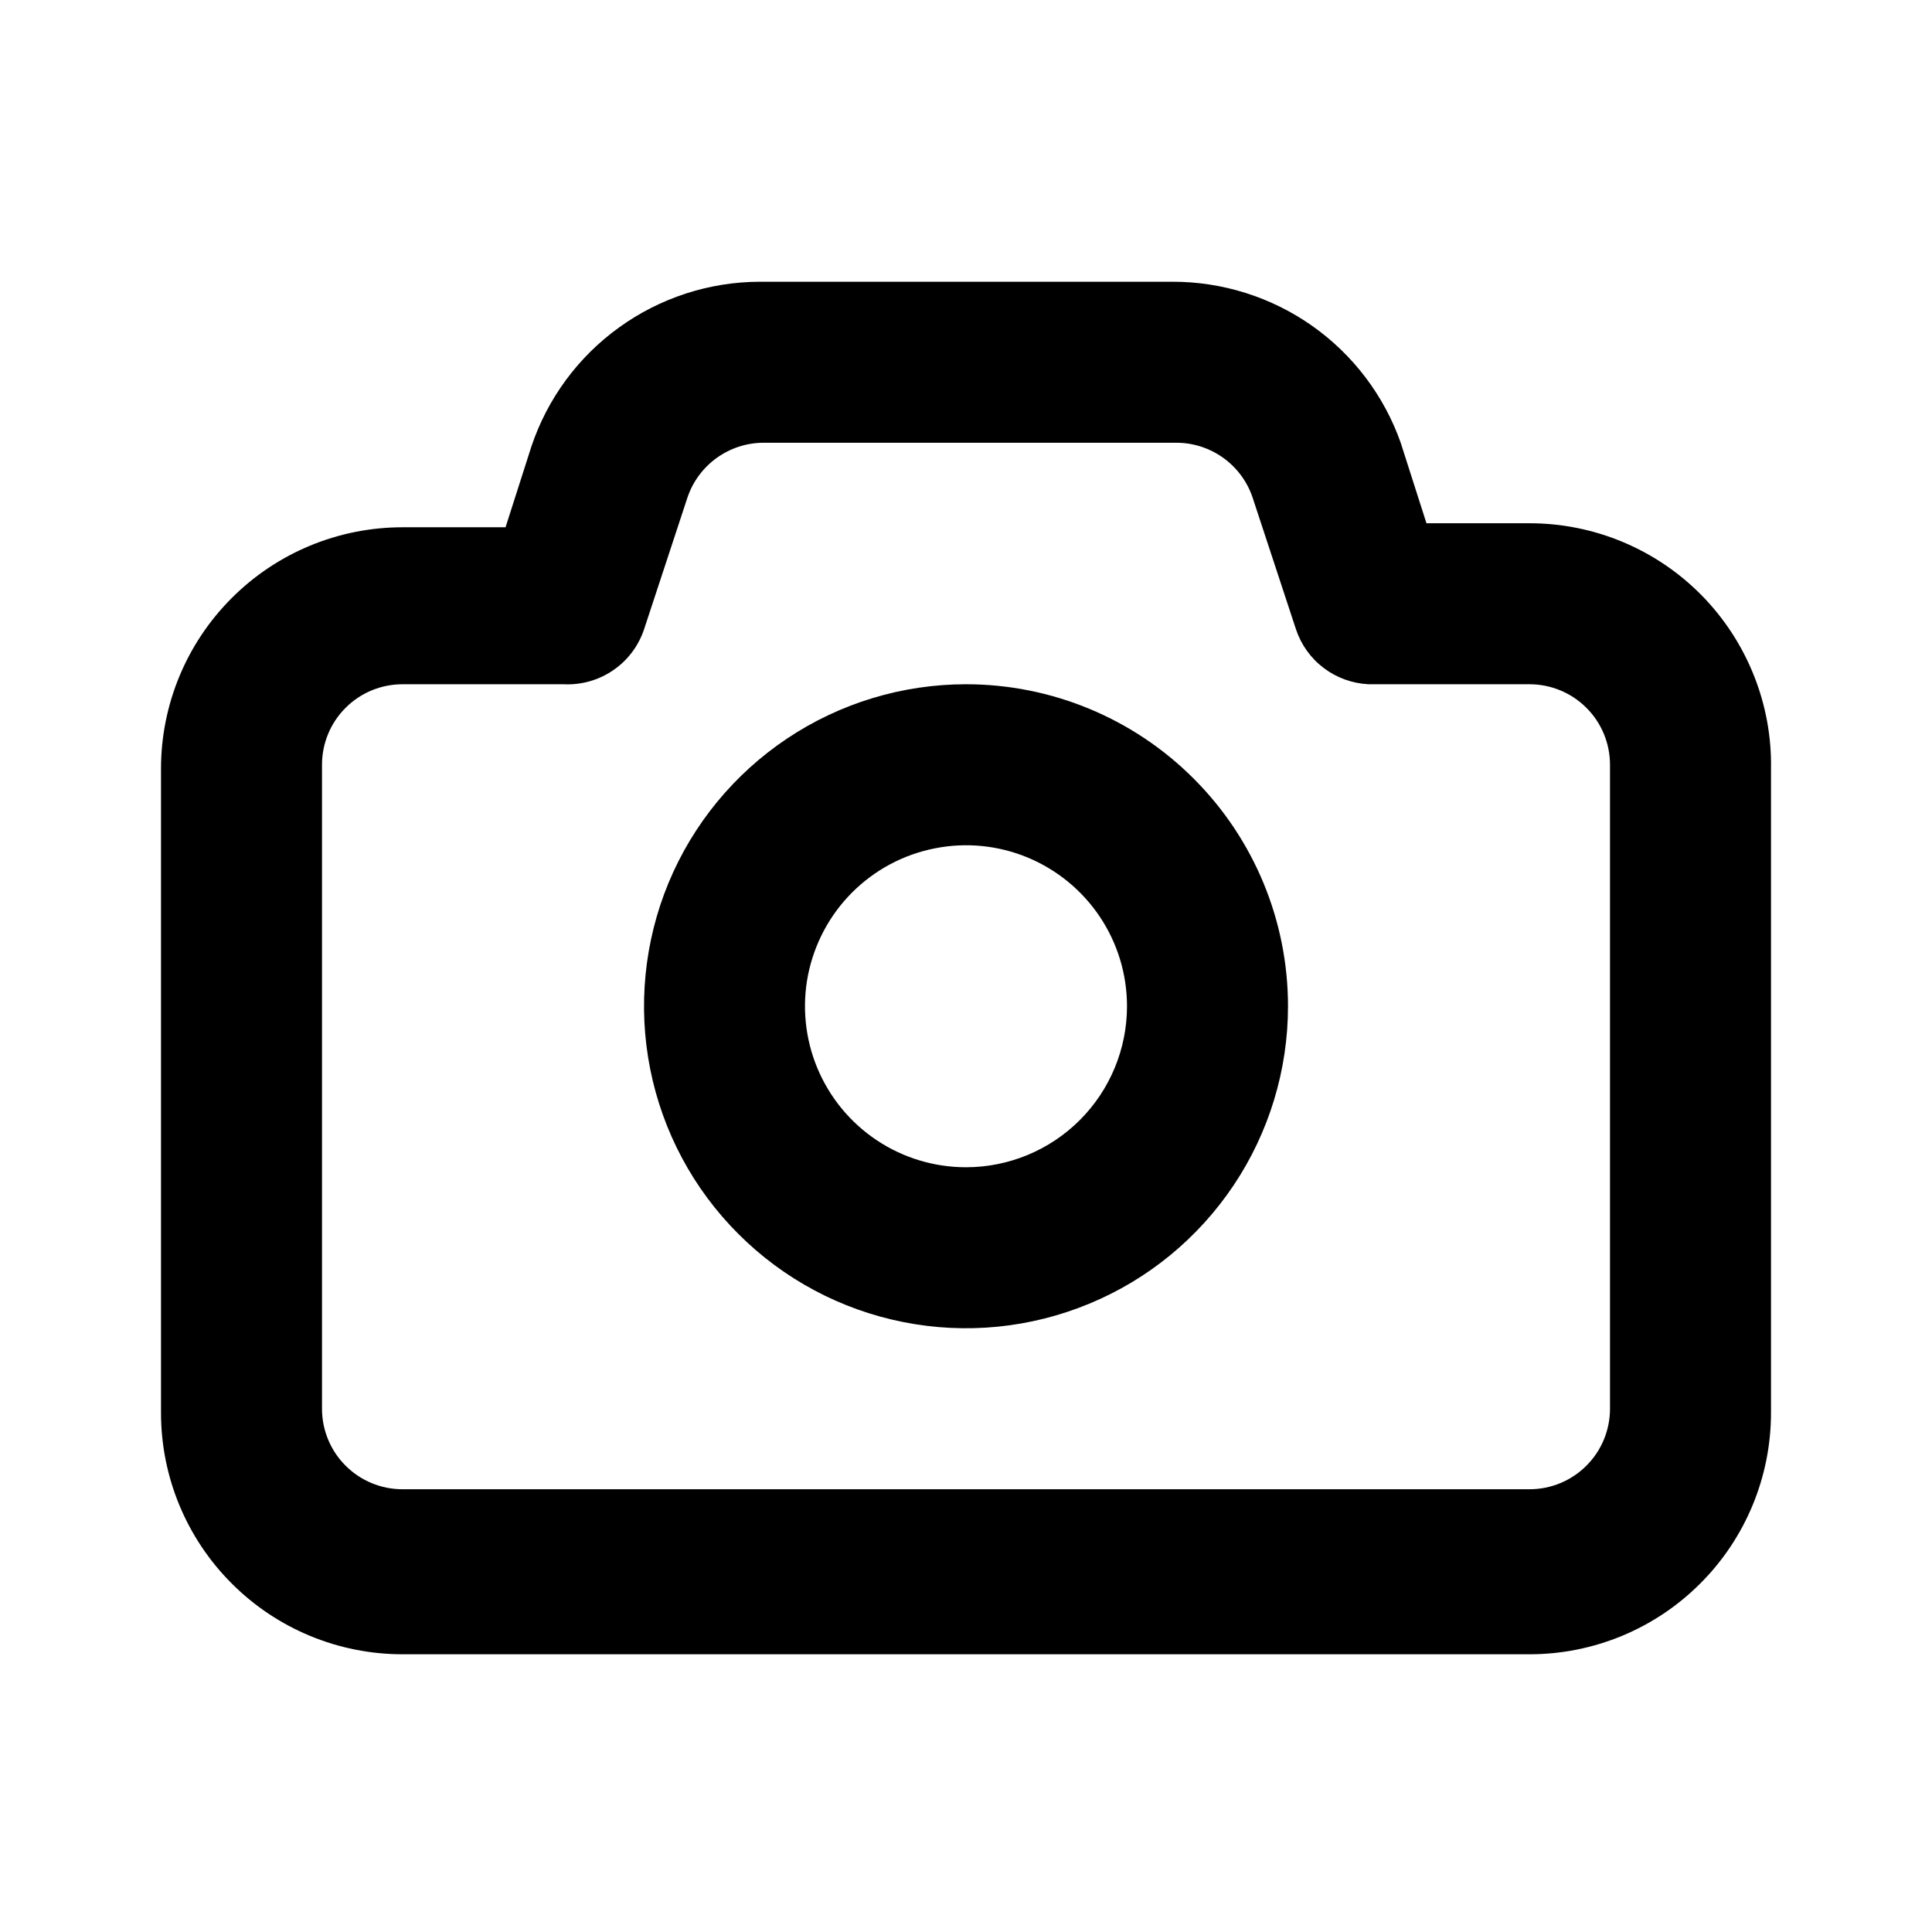
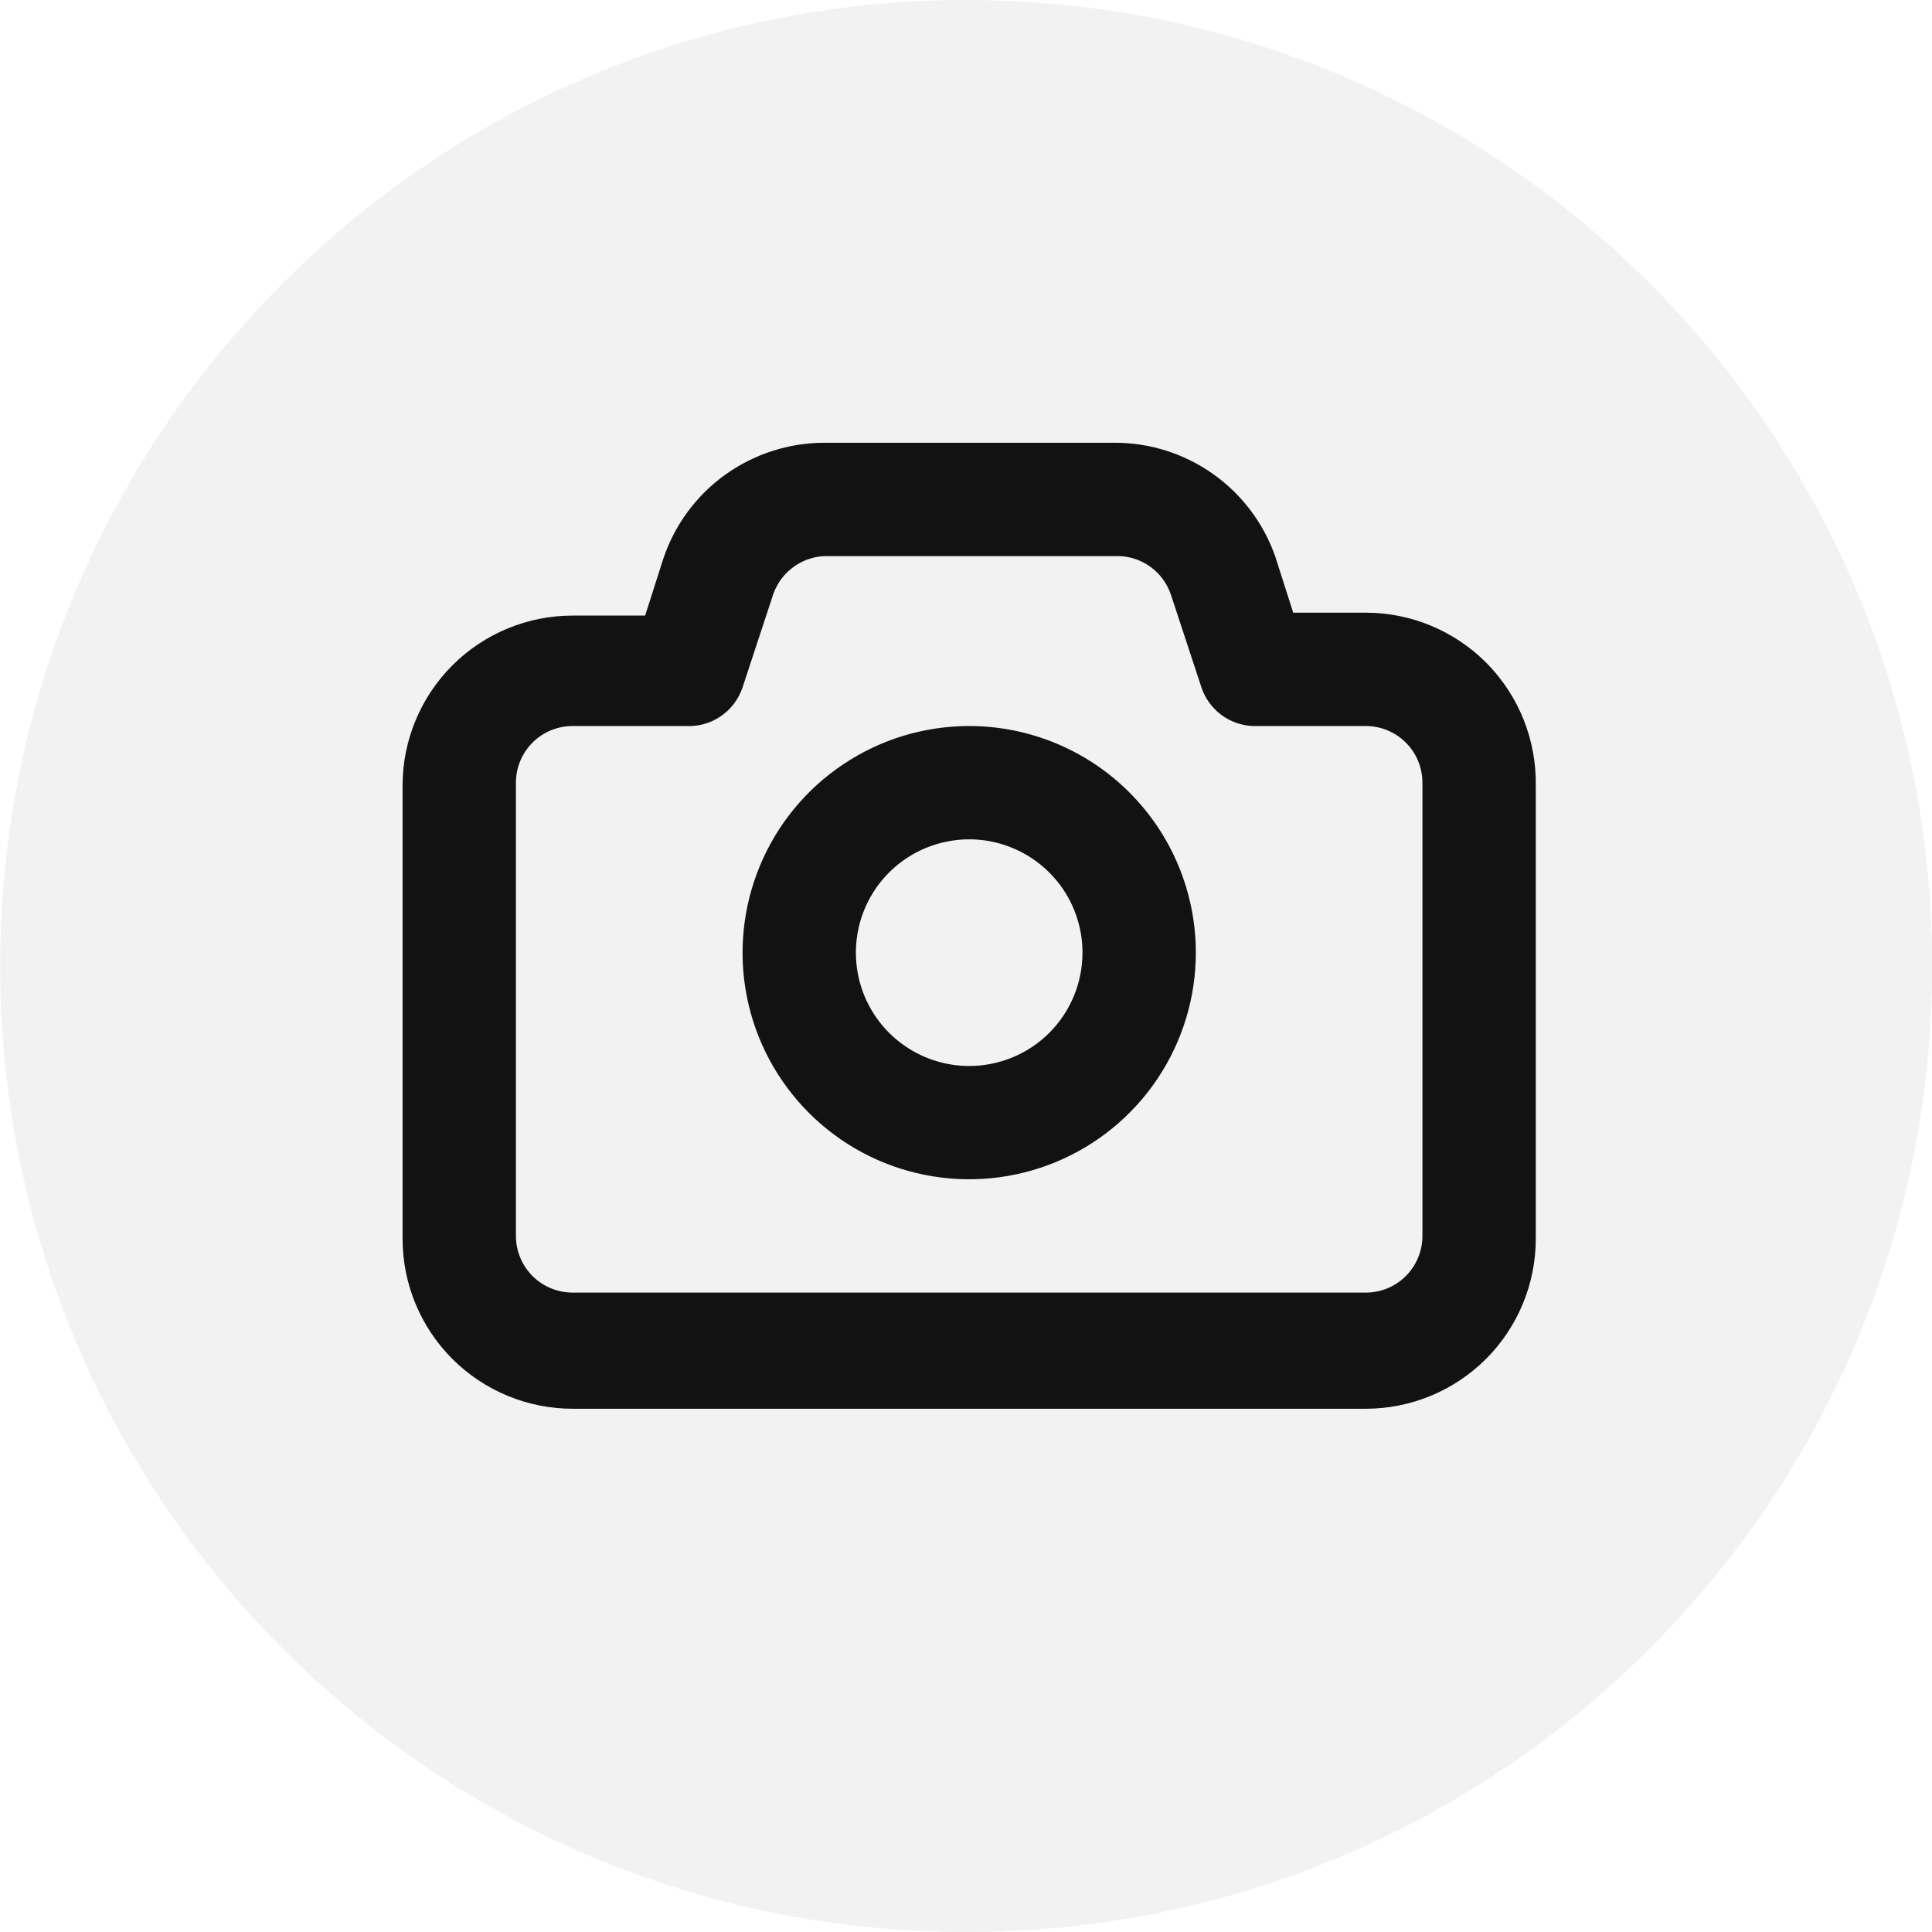
<svg xmlns="http://www.w3.org/2000/svg" width="24" height="24" viewBox="0 0 24 24" fill="none">
-   <path d="M19 6.5H17.72L17.4 5.5C17.193 4.913 16.808 4.406 16.299 4.047C15.79 3.689 15.182 3.498 14.56 3.5H9.44C8.812 3.501 8.199 3.7 7.69 4.068C7.18 4.435 6.799 4.954 6.6 5.55L6.28 6.55H5C4.204 6.55 3.441 6.866 2.879 7.429C2.316 7.991 2 8.754 2 9.55V17.55C2 18.346 2.316 19.109 2.879 19.671C3.441 20.234 4.204 20.55 5 20.55H19C19.796 20.55 20.559 20.234 21.121 19.671C21.684 19.109 22 18.346 22 17.55V9.55C22.007 9.152 21.934 8.756 21.786 8.387C21.638 8.017 21.418 7.68 21.139 7.396C20.86 7.112 20.527 6.887 20.16 6.733C19.792 6.579 19.398 6.5 19 6.5ZM20 17.5C20 17.765 19.895 18.02 19.707 18.207C19.52 18.395 19.265 18.5 19 18.5H5C4.735 18.5 4.48 18.395 4.293 18.207C4.105 18.02 4 17.765 4 17.5V9.5C4 9.235 4.105 8.98 4.293 8.793C4.48 8.605 4.735 8.5 5 8.5H7C7.218 8.511 7.434 8.451 7.614 8.328C7.795 8.206 7.93 8.027 8 7.82L8.54 6.18C8.607 5.981 8.735 5.809 8.905 5.687C9.076 5.565 9.28 5.499 9.49 5.5H14.61C14.82 5.499 15.024 5.565 15.195 5.687C15.365 5.809 15.493 5.981 15.56 6.18L16.1 7.82C16.164 8.011 16.284 8.178 16.445 8.299C16.605 8.42 16.799 8.49 17 8.5H19C19.265 8.5 19.52 8.605 19.707 8.793C19.895 8.98 20 9.235 20 9.5V17.5ZM12 8.5C11.209 8.5 10.435 8.735 9.778 9.174C9.12 9.614 8.607 10.238 8.304 10.969C8.002 11.7 7.923 12.505 8.077 13.28C8.231 14.056 8.612 14.769 9.172 15.328C9.731 15.888 10.444 16.269 11.22 16.423C11.996 16.578 12.8 16.498 13.531 16.195C14.262 15.893 14.886 15.38 15.326 14.722C15.765 14.065 16 13.291 16 12.5C16 11.439 15.579 10.422 14.828 9.672C14.078 8.921 13.061 8.5 12 8.5ZM12 14.5C11.604 14.5 11.218 14.383 10.889 14.163C10.56 13.943 10.304 13.631 10.152 13.265C10.001 12.9 9.961 12.498 10.038 12.11C10.116 11.722 10.306 11.366 10.586 11.086C10.866 10.806 11.222 10.616 11.61 10.539C11.998 10.461 12.4 10.501 12.765 10.652C13.131 10.804 13.443 11.06 13.663 11.389C13.883 11.718 14 12.104 14 12.5C14 13.03 13.789 13.539 13.414 13.914C13.039 14.289 12.53 14.5 12 14.5Z" fill="black" />
+   <circle cx="12.002" cy="12" r="12" fill="#F2F2F2" />
+   <path d="M16.966 7.611H16.065L15.84 6.908C15.694 6.495 15.423 6.137 15.065 5.885C14.707 5.633 14.279 5.498 13.841 5.5H10.238C9.796 5.501 9.365 5.641 9.006 5.899C8.647 6.158 8.379 6.523 8.239 6.943L8.014 7.647H7.113C6.553 7.647 6.016 7.869 5.62 8.265C5.224 8.661 5.001 9.198 5.001 9.758V15.389C5.001 15.949 5.224 16.486 5.62 16.882C6.016 17.277 6.553 17.5 7.113 17.5H16.966C17.526 17.5 18.063 17.277 18.459 16.882C18.855 16.486 19.078 15.949 19.078 15.389V9.758C19.082 9.478 19.031 9.2 18.927 8.939C18.823 8.679 18.668 8.442 18.472 8.242C18.275 8.042 18.041 7.884 17.782 7.775C17.524 7.667 17.247 7.611 16.966 7.611ZM17.67 15.353C17.67 15.54 17.596 15.719 17.464 15.851C17.332 15.983 17.153 16.057 16.966 16.057H7.113C6.926 16.057 6.747 15.983 6.615 15.851C6.483 15.719 6.409 15.54 6.409 15.353V9.723C6.409 9.536 6.483 9.357 6.615 9.225C6.747 9.093 6.926 9.019 7.113 9.019H8.521C8.674 9.027 8.826 8.985 8.953 8.898C9.08 8.812 9.175 8.686 9.224 8.54L9.604 7.386C9.652 7.246 9.742 7.125 9.862 7.039C9.982 6.953 10.126 6.907 10.273 6.908H13.877C14.024 6.907 14.168 6.953 14.288 7.039C14.408 7.125 14.498 7.246 14.545 7.386L14.925 8.54C14.97 8.675 15.055 8.792 15.168 8.878C15.281 8.963 15.417 9.012 15.559 9.019H16.966C17.153 9.019 17.332 9.093 17.464 9.225C17.596 9.357 17.67 9.536 17.67 9.723V15.353ZM12.04 9.019C11.483 9.019 10.938 9.184 10.476 9.494C10.012 9.803 9.652 10.243 9.439 10.757C9.226 11.271 9.17 11.837 9.278 12.383C9.387 12.93 9.655 13.431 10.049 13.825C10.443 14.219 10.944 14.487 11.49 14.595C12.037 14.704 12.602 14.648 13.117 14.435C13.631 14.222 14.071 13.861 14.38 13.398C14.69 12.935 14.855 12.391 14.855 11.834C14.855 11.088 14.558 10.372 14.03 9.844C13.502 9.316 12.786 9.019 12.04 9.019ZM12.04 13.242C11.761 13.242 11.489 13.159 11.258 13.005C11.026 12.85 10.846 12.63 10.739 12.373C10.633 12.116 10.605 11.833 10.659 11.56C10.713 11.287 10.847 11.036 11.044 10.839C11.241 10.642 11.492 10.508 11.765 10.454C12.038 10.399 12.321 10.427 12.578 10.534C12.835 10.64 13.055 10.821 13.21 11.052C13.365 11.284 13.447 11.556 13.447 11.834C13.447 12.208 13.299 12.566 13.035 12.83C12.771 13.094 12.413 13.242 12.04 13.242Z" fill="#121212" />
</svg>
